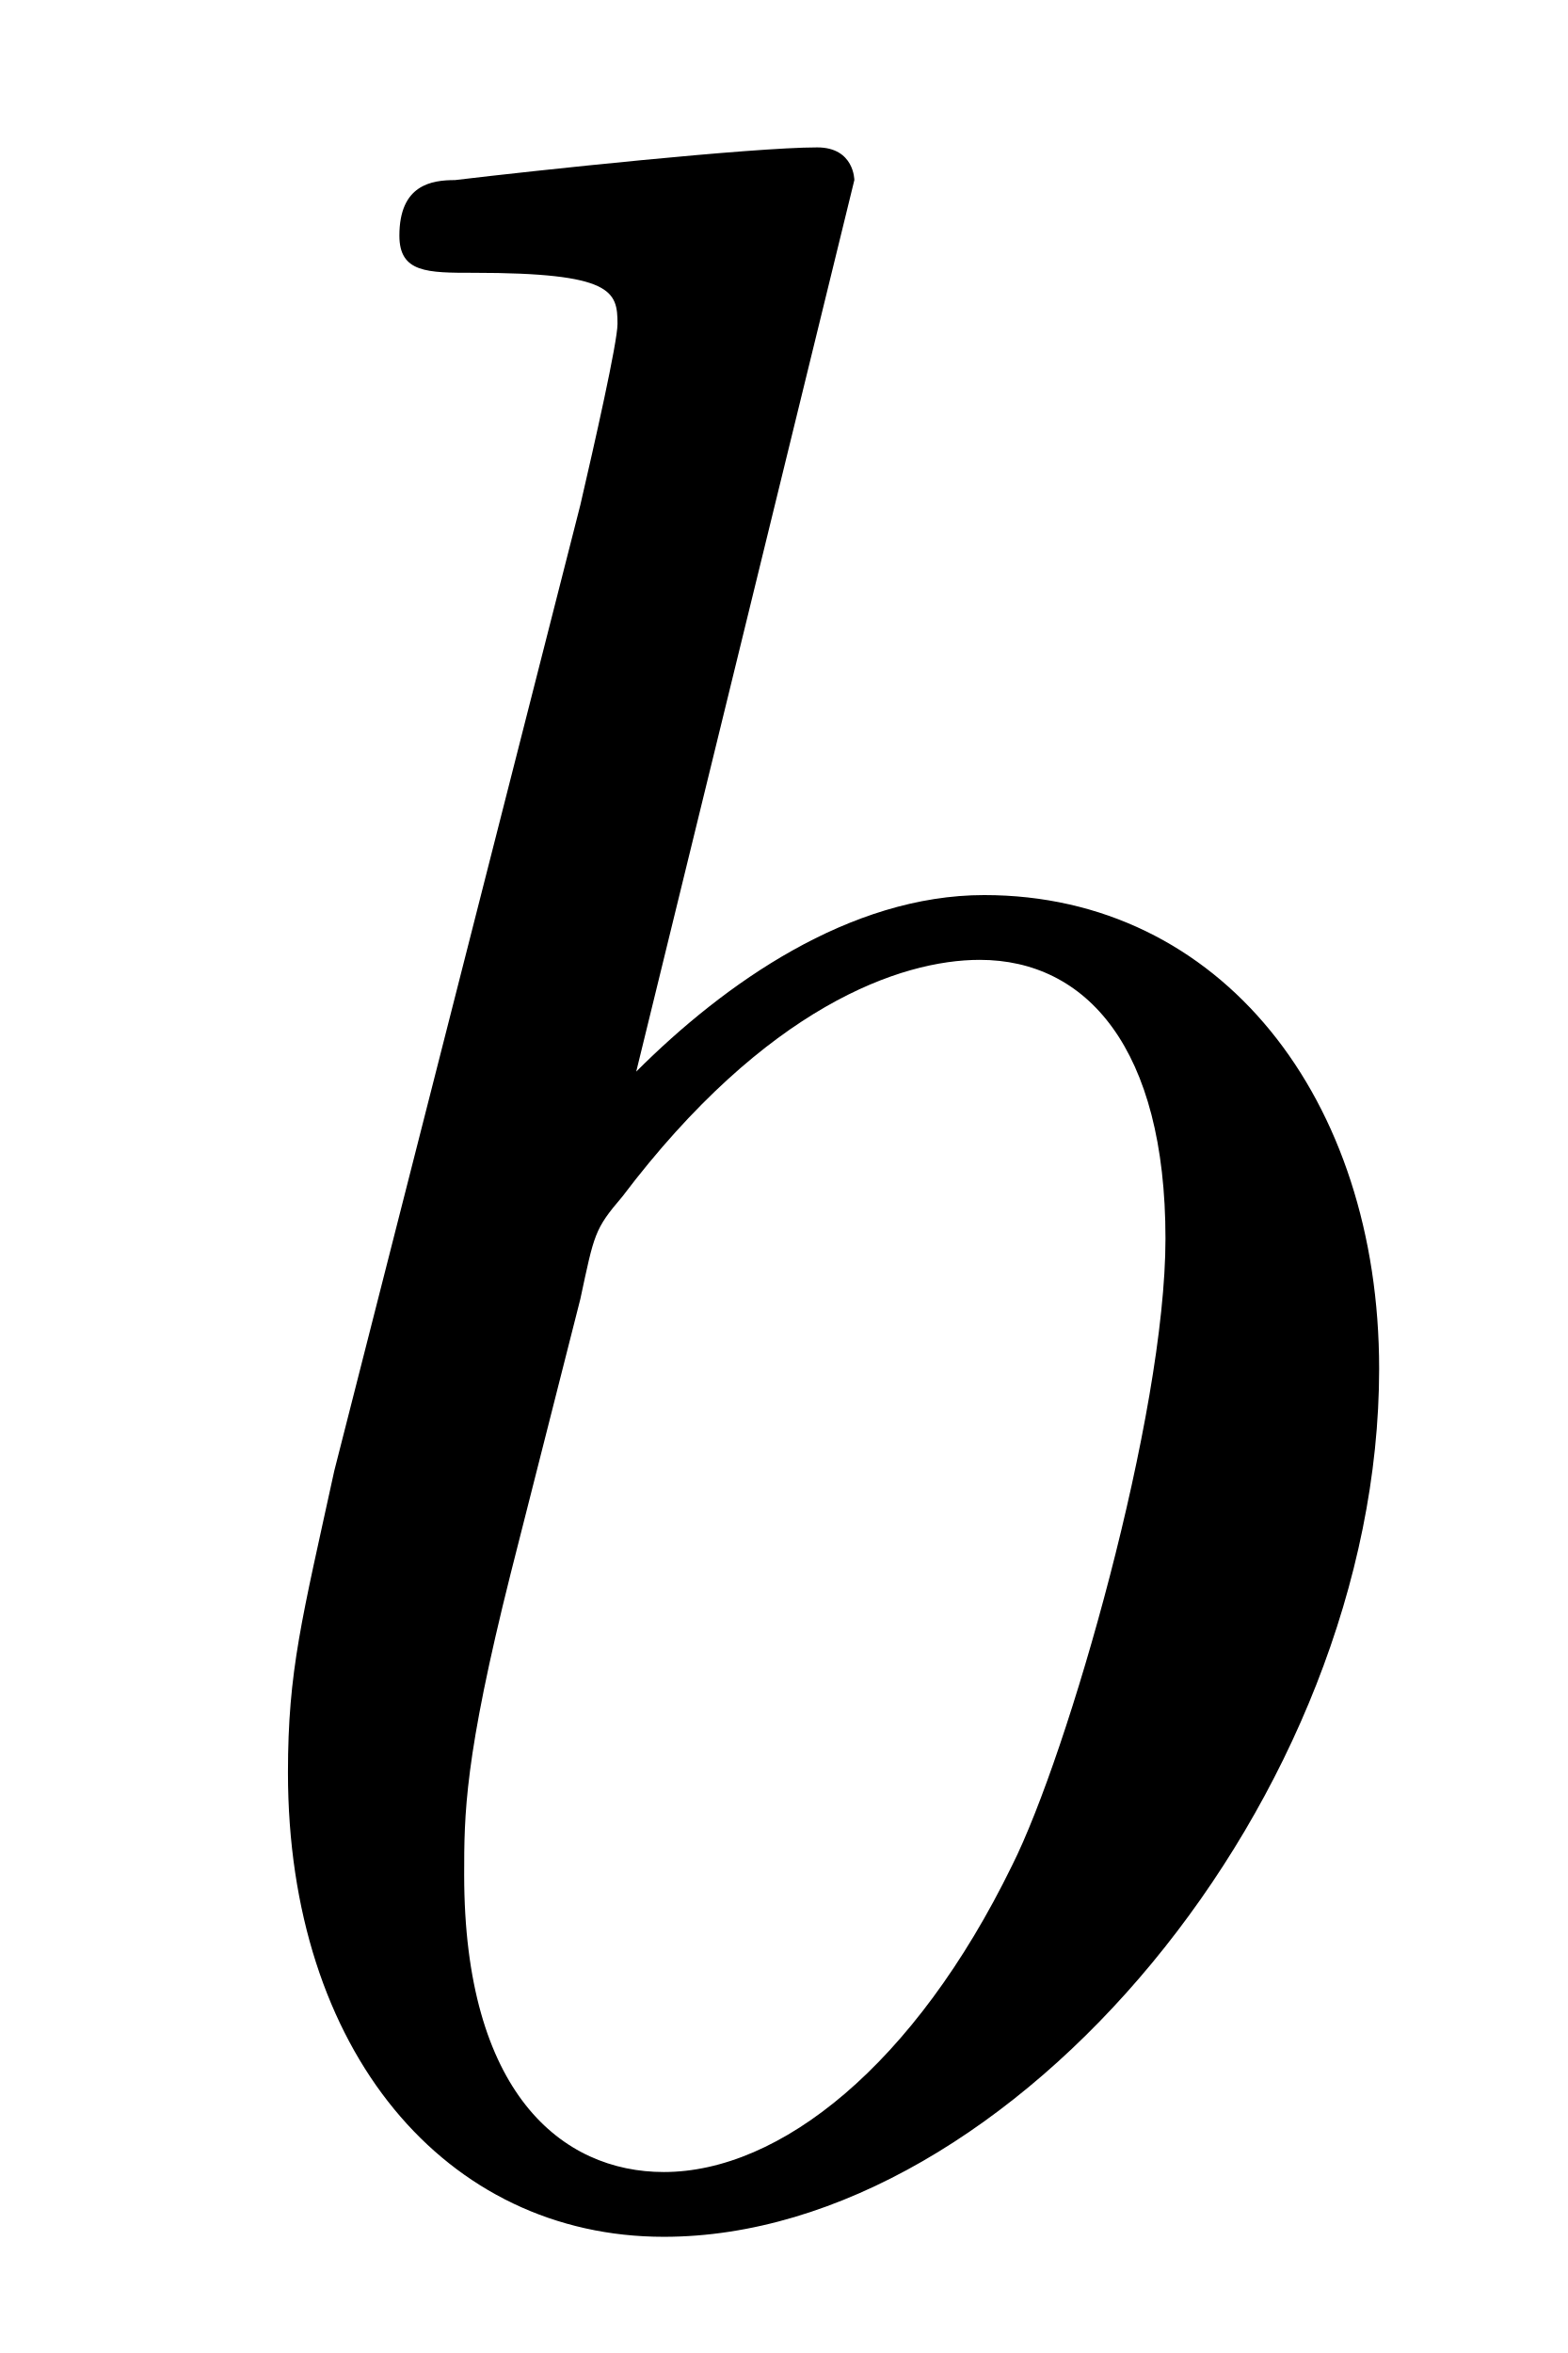
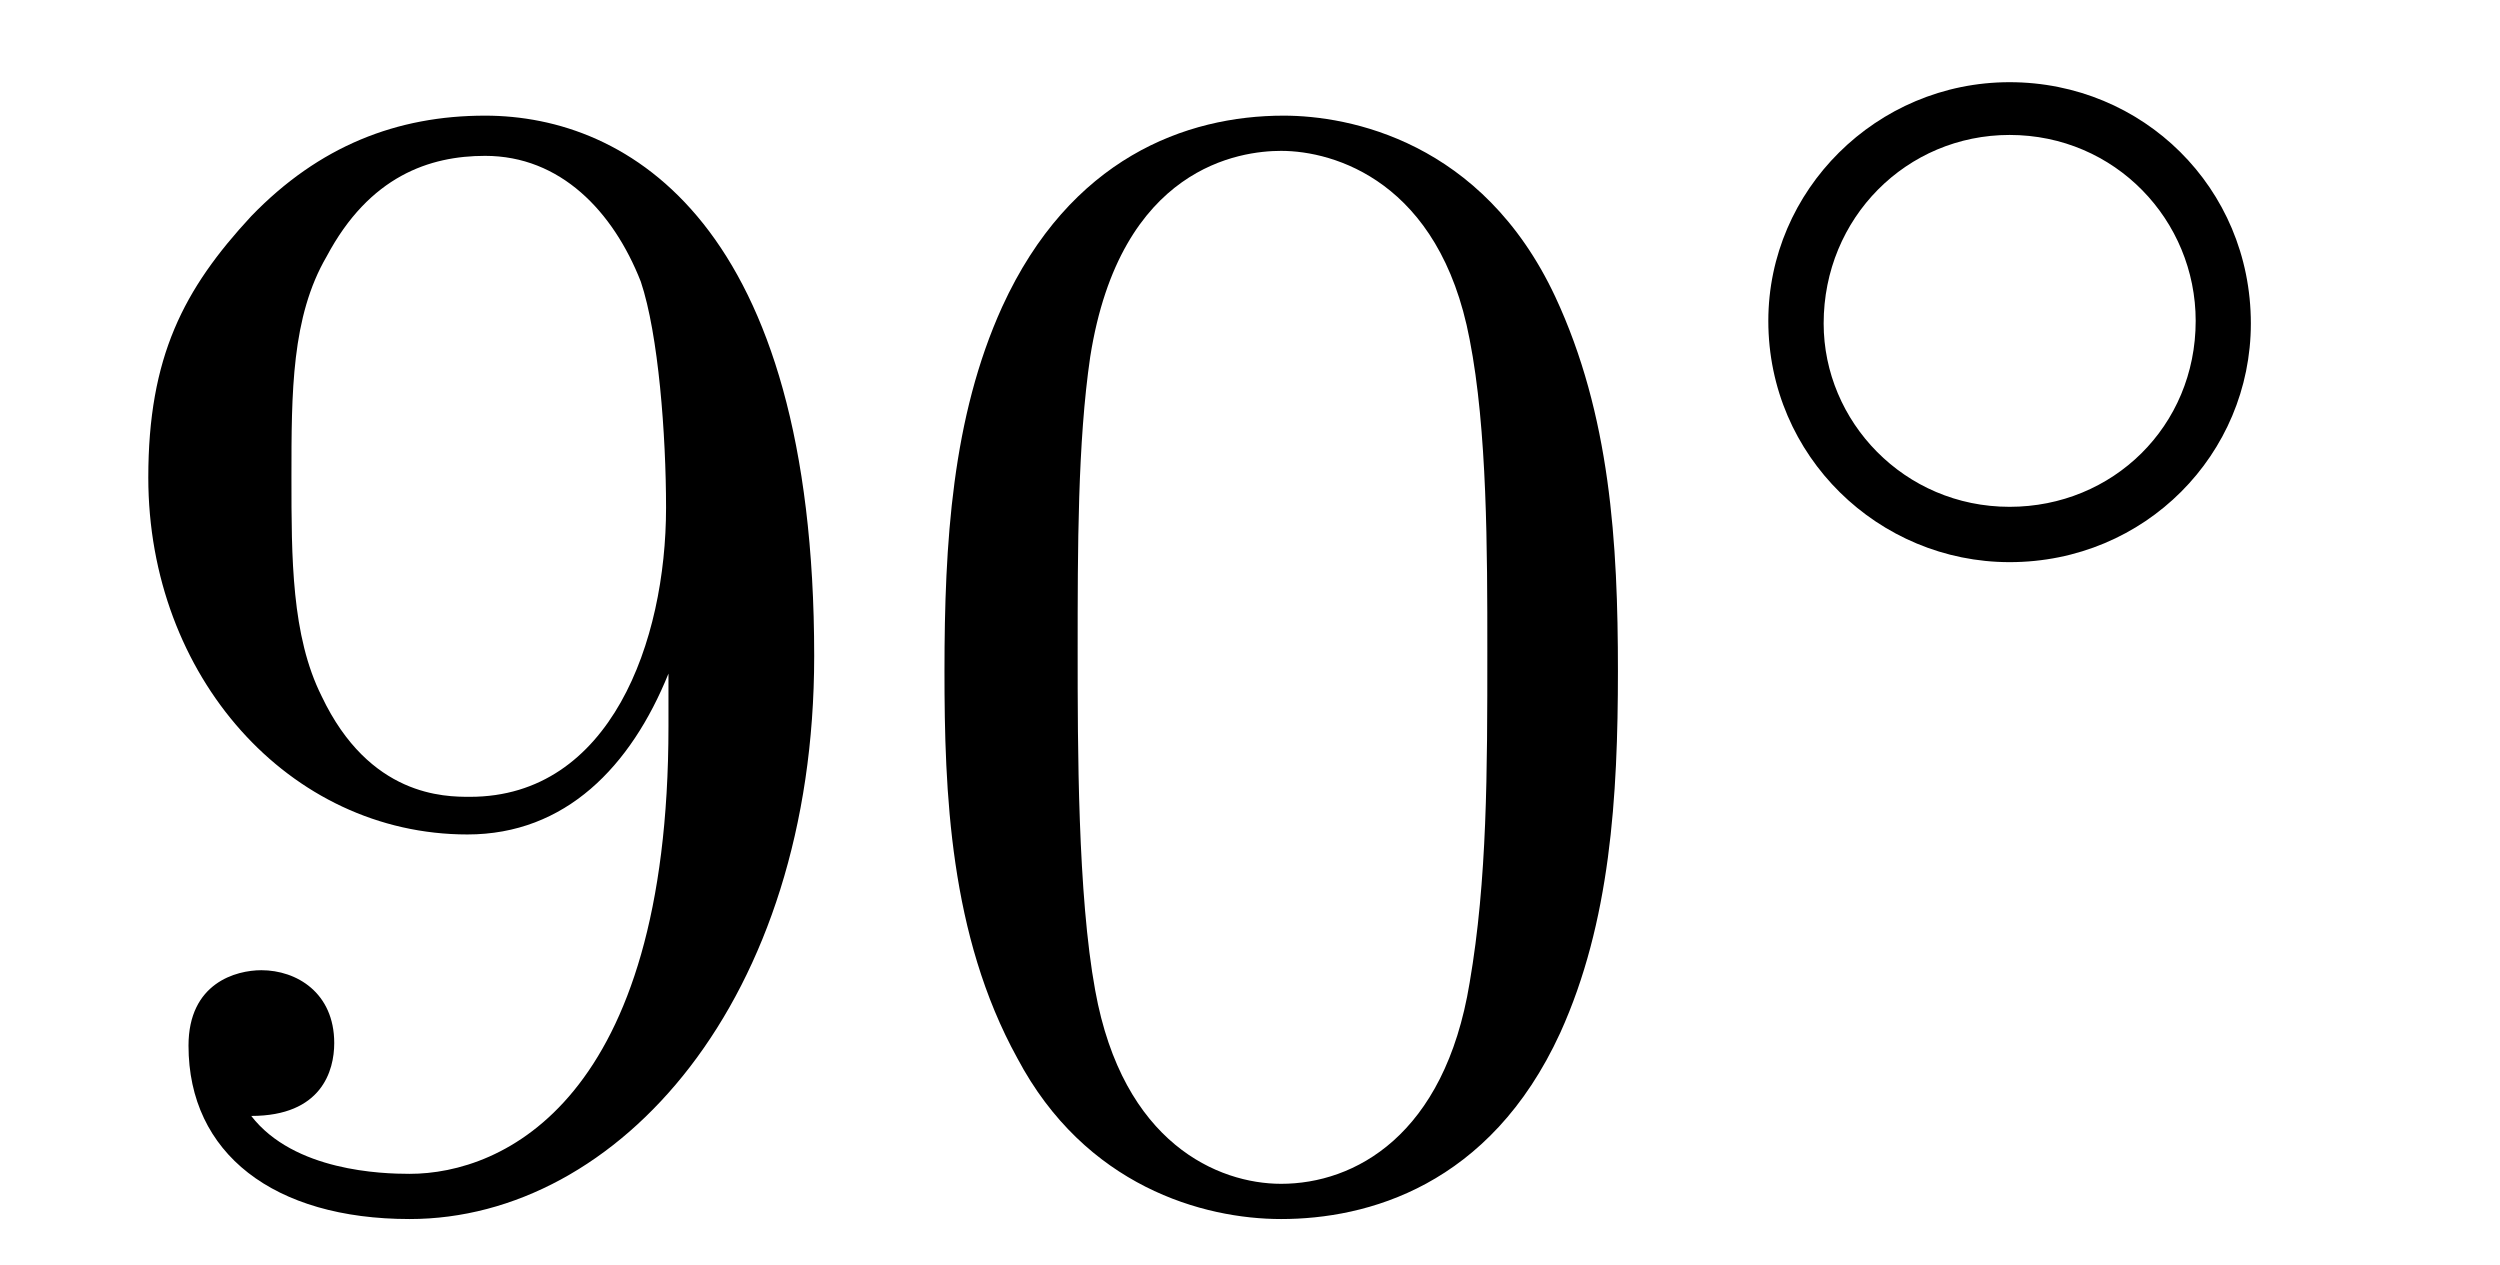
- <svg xmlns="http://www.w3.org/2000/svg" xmlns:xlink="http://www.w3.org/1999/xlink" viewBox="0 0 5.276 7.918">
+ <svg xmlns="http://www.w3.org/2000/svg" xmlns:xlink="http://www.w3.org/1999/xlink" viewBox="0 0 15.543 7.86">
  <defs>
    <g>
      <g id="glyph-0-0">
-         <path d="M 2.375 -6.812 C 2.375 -6.812 2.375 -6.922 2.25 -6.922 C 2.031 -6.922 1.297 -6.844 1.031 -6.812 C 0.953 -6.812 0.844 -6.797 0.844 -6.625 C 0.844 -6.5 0.938 -6.5 1.094 -6.5 C 1.562 -6.5 1.578 -6.438 1.578 -6.328 C 1.578 -6.266 1.5 -5.922 1.453 -5.719 L 0.625 -2.469 C 0.516 -1.969 0.469 -1.797 0.469 -1.453 C 0.469 -0.516 1 0.109 1.734 0.109 C 2.906 0.109 4.141 -1.375 4.141 -2.812 C 4.141 -3.719 3.609 -4.406 2.812 -4.406 C 2.359 -4.406 1.938 -4.109 1.641 -3.812 Z M 1.453 -3.047 C 1.5 -3.266 1.5 -3.281 1.594 -3.391 C 2.078 -4.031 2.531 -4.188 2.797 -4.188 C 3.156 -4.188 3.422 -3.891 3.422 -3.25 C 3.422 -2.656 3.094 -1.516 2.906 -1.141 C 2.578 -0.469 2.125 -0.109 1.734 -0.109 C 1.391 -0.109 1.062 -0.375 1.062 -1.109 C 1.062 -1.312 1.062 -1.5 1.219 -2.125 Z M 1.453 -3.047 " />
+         <path d="M 3.656 -3.172 L 3.656 -2.844 C 3.656 -0.516 2.625 -0.062 2.047 -0.062 C 1.875 -0.062 1.328 -0.078 1.062 -0.422 C 1.5 -0.422 1.578 -0.703 1.578 -0.875 C 1.578 -1.188 1.344 -1.328 1.125 -1.328 C 0.969 -1.328 0.672 -1.25 0.672 -0.859 C 0.672 -0.188 1.203 0.219 2.047 0.219 C 3.344 0.219 4.562 -1.141 4.562 -3.281 C 4.562 -5.969 3.406 -6.641 2.516 -6.641 C 1.969 -6.641 1.484 -6.453 1.062 -6.016 C 0.641 -5.562 0.422 -5.141 0.422 -4.391 C 0.422 -3.156 1.297 -2.172 2.406 -2.172 C 3.016 -2.172 3.422 -2.594 3.656 -3.172 Z M 2.422 -2.406 C 2.266 -2.406 1.797 -2.406 1.5 -3.031 C 1.312 -3.406 1.312 -3.891 1.312 -4.391 C 1.312 -4.922 1.312 -5.391 1.531 -5.766 C 1.797 -6.266 2.172 -6.391 2.516 -6.391 C 2.984 -6.391 3.312 -6.047 3.484 -5.609 C 3.594 -5.281 3.641 -4.656 3.641 -4.203 C 3.641 -3.375 3.297 -2.406 2.422 -2.406 Z M 2.422 -2.406 " />
+       </g>
+       <g id="glyph-0-1">
+         <path d="M 4.578 -3.188 C 4.578 -3.984 4.531 -4.781 4.188 -5.516 C 3.734 -6.484 2.906 -6.641 2.5 -6.641 C 1.891 -6.641 1.172 -6.375 0.75 -5.453 C 0.438 -4.766 0.391 -3.984 0.391 -3.188 C 0.391 -2.438 0.422 -1.547 0.844 -0.781 C 1.266 0.016 2 0.219 2.484 0.219 C 3.016 0.219 3.781 0.016 4.219 -0.938 C 4.531 -1.625 4.578 -2.406 4.578 -3.188 Z M 2.484 0 C 2.094 0 1.5 -0.25 1.328 -1.203 C 1.219 -1.797 1.219 -2.719 1.219 -3.312 C 1.219 -3.953 1.219 -4.609 1.297 -5.141 C 1.484 -6.328 2.234 -6.422 2.484 -6.422 C 2.812 -6.422 3.469 -6.234 3.656 -5.25 C 3.766 -4.688 3.766 -3.938 3.766 -3.312 C 3.766 -2.562 3.766 -1.891 3.656 -1.25 C 3.5 -0.297 2.938 0 2.484 0 Z M 2.484 0 " />
+       </g>
+       <g id="glyph-1-0">
+         <path d="M 3.531 -1.734 C 3.531 -2.578 2.859 -3.234 2.031 -3.234 C 1.203 -3.234 0.531 -2.562 0.531 -1.75 C 0.531 -0.906 1.219 -0.25 2.031 -0.25 C 2.875 -0.25 3.531 -0.922 3.531 -1.734 Z M 2.031 -0.594 C 1.375 -0.594 0.875 -1.125 0.875 -1.734 C 0.875 -2.391 1.391 -2.906 2.031 -2.906 C 2.688 -2.906 3.188 -2.375 3.188 -1.75 C 3.188 -1.094 2.672 -0.594 2.031 -0.594 Z M 2.031 -0.594 " />
      </g>
    </g>
    <clipPath id="clip-0">
-       <path clip-rule="nonzero" d="M 0 0 L 5 0 L 5 7.918 L 0 7.918 Z M 0 0 " />
+       <path clip-rule="nonzero" d="M 0 0 L 11 0 L 11 7.859 L 0 7.859 Z M 0 0 " />
    </clipPath>
  </defs>
  <g clip-path="url(#clip-0)">
    <g fill="rgb(0%, 0%, 0%)" fill-opacity="1">
-       <use xlink:href="#glyph-0-0" x="0.5" y="7.418" />
+       <use xlink:href="#glyph-0-0" x="0.5" y="7.36" />
+       <use xlink:href="#glyph-0-1" x="5.481" y="7.36" />
    </g>
  </g>
+   <g fill="rgb(0%, 0%, 0%)" fill-opacity="1">
+     <use xlink:href="#glyph-1-0" x="10.463" y="3.745" />
+   </g>
</svg>
